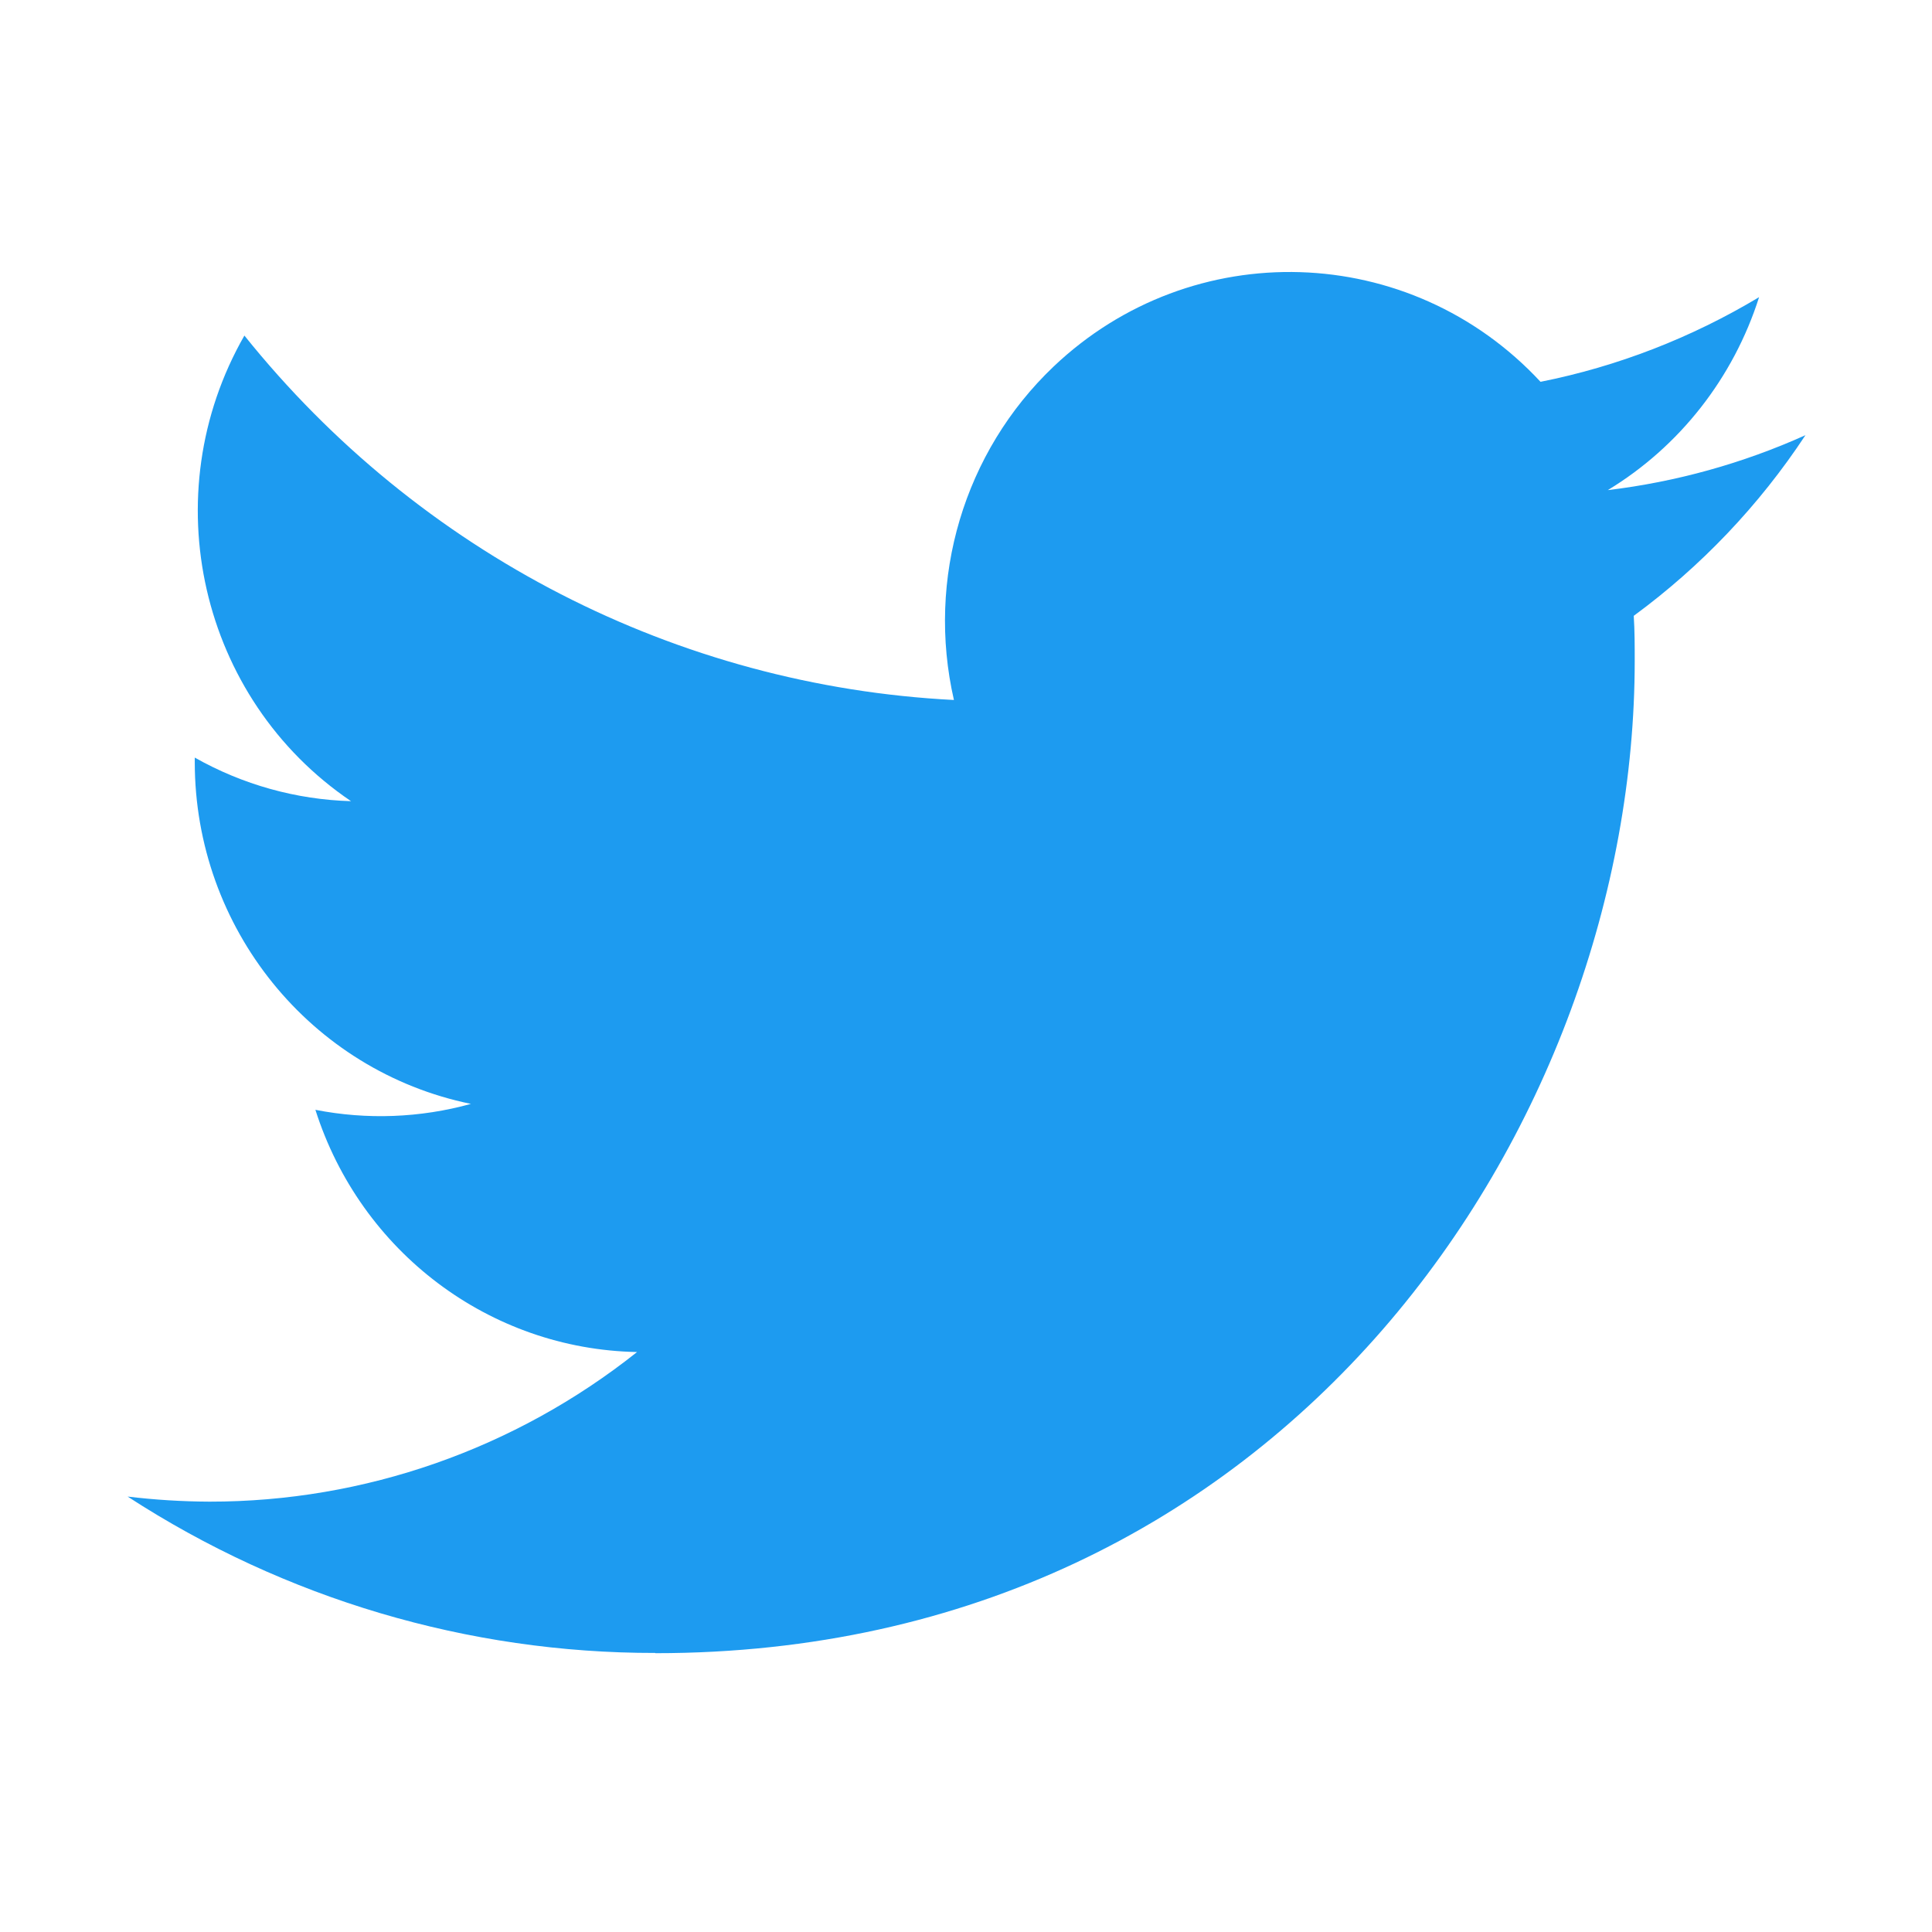
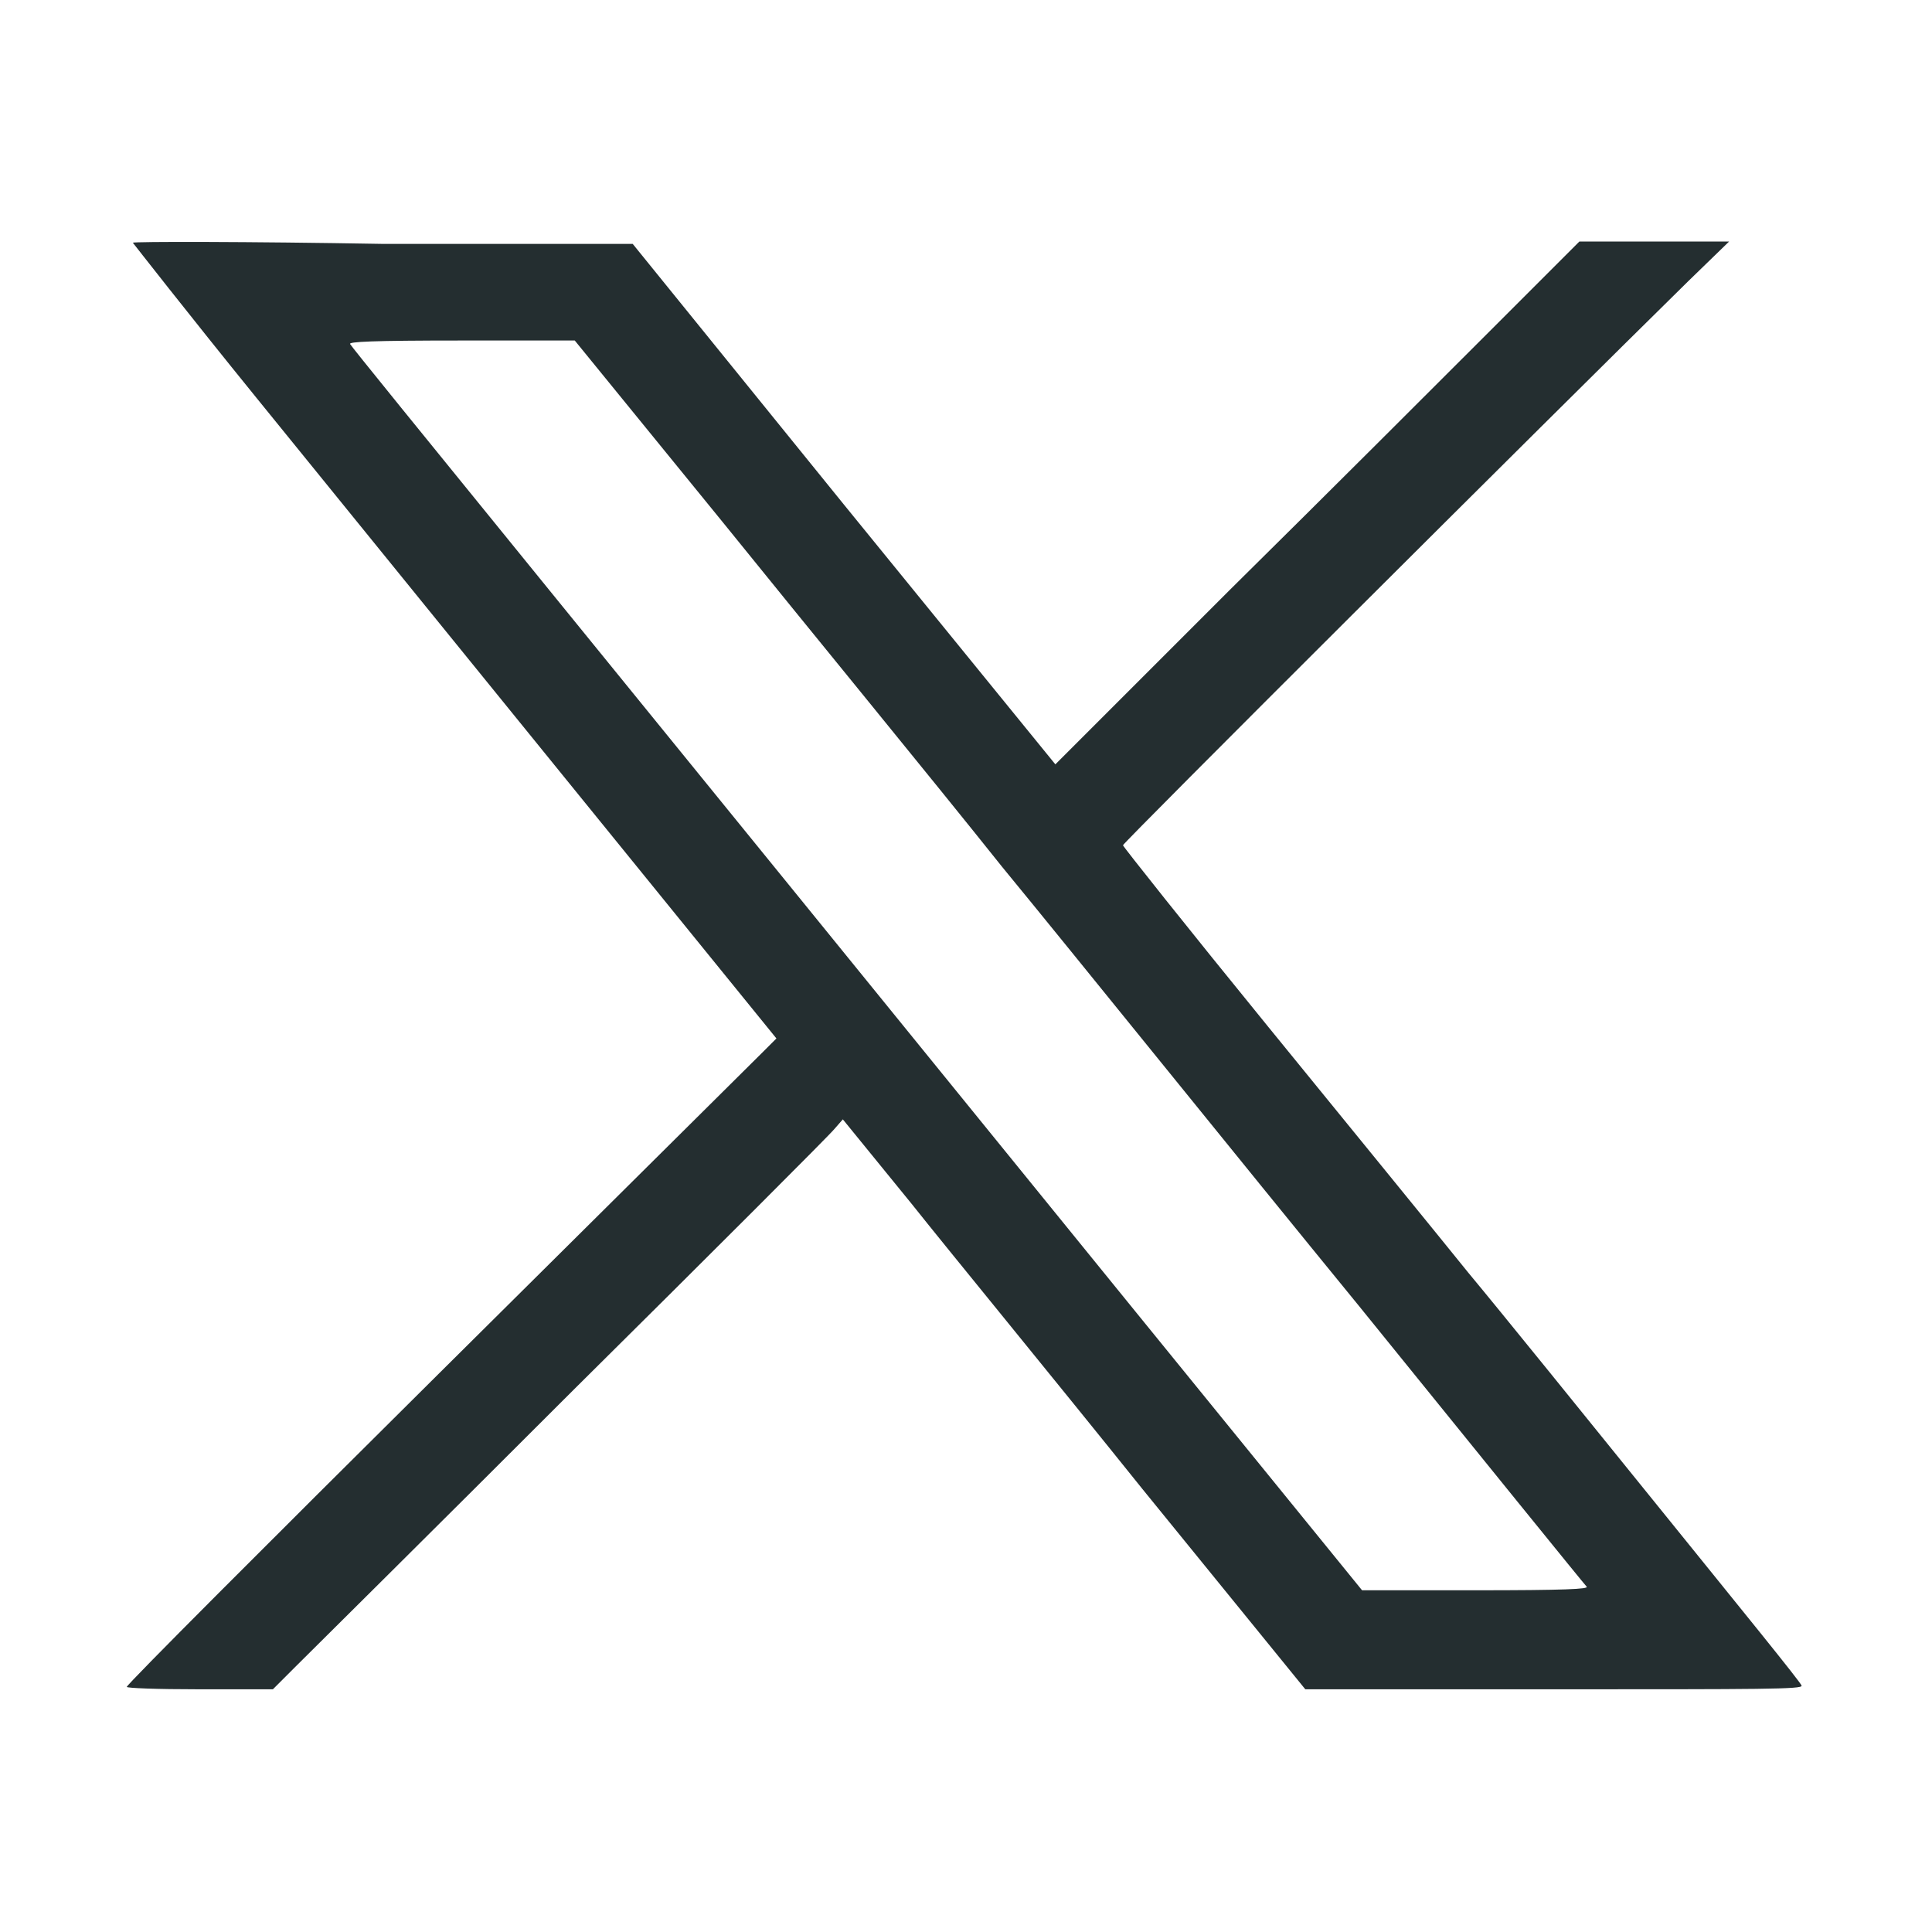
<svg xmlns="http://www.w3.org/2000/svg" width="16" height="16" viewBox="0 0 16 16" fill="none">
-   <path d="M13.53 5.1C13.538 5.224 13.538 5.348 13.538 5.473C13.538 9.29 10.67 13.691 5.427 13.691V13.689C3.878 13.691 2.361 13.241 1.057 12.394C1.282 12.421 1.508 12.435 1.735 12.436C3.019 12.437 4.266 12 5.276 11.197C4.056 11.174 2.986 10.368 2.612 9.191C3.04 9.275 3.48 9.258 3.9 9.142C2.57 8.869 1.613 7.685 1.613 6.311V6.274C2.009 6.498 2.453 6.622 2.907 6.635C1.654 5.787 1.268 4.099 2.024 2.779C3.472 4.584 5.607 5.68 7.9 5.797C7.67 4.793 7.984 3.742 8.724 3.037C9.873 1.944 11.679 2 12.758 3.162C13.396 3.035 14.008 2.797 14.568 2.461C14.355 3.13 13.91 3.698 13.315 4.059C13.88 3.991 14.432 3.838 14.952 3.604C14.569 4.185 14.087 4.691 13.53 5.1Z" fill="#1D9BF0" />
+   <path d="M1.1 2.01C1.1 2.01 1.56 2.6 2.12 3.29C2.68 3.98 3.89 5.47 4.79 6.58L6.43 8.6L6.32 8.71C6.26 8.77 5.05 9.97 3.63 11.38C2.21 12.79 1.05 13.95 1.05 13.97C1.05 13.98 1.29 13.99 1.65 13.99H2.26L2.46 13.79C2.57 13.68 3.6 12.66 4.75 11.51C5.9 10.37 6.87 9.4 6.91 9.35L6.98 9.27L7.55 9.97C7.86 10.36 8.73 11.42 9.46 12.33L10.81 13.99H12.87C14.59 13.99 14.93 13.99 14.92 13.96C14.92 13.94 14.39 13.29 13.76 12.51C13.13 11.73 12.41 10.84 12.16 10.54C11.91 10.23 11.16 9.31 10.5 8.5C9.84 7.69 9.3 7.01 9.3 7C9.3 6.98 12.79 3.5 13.98 2.33L14.32 2H13.08L12.35 2.73C11.95 3.13 10.98 4.1 10.18 4.89L8.74 6.33L6.99 4.18L5.24 2.02H3.18C2.04 2 1.11 2 1.1 2.01ZM5.99 4.33C6.66 5.16 7.71 6.44 8.3 7.18C8.9 7.91 10.22 9.55 11.25 10.81C12.27 12.07 13.12 13.12 13.14 13.14C13.16 13.16 12.96 13.17 12.22 13.17H11.28L9.41 10.87C5.1 5.56 2.92 2.89 2.9 2.85C2.88 2.83 3.08 2.82 3.82 2.82H4.76L5.99 4.33Z" fill="#242E30" />
</svg>
